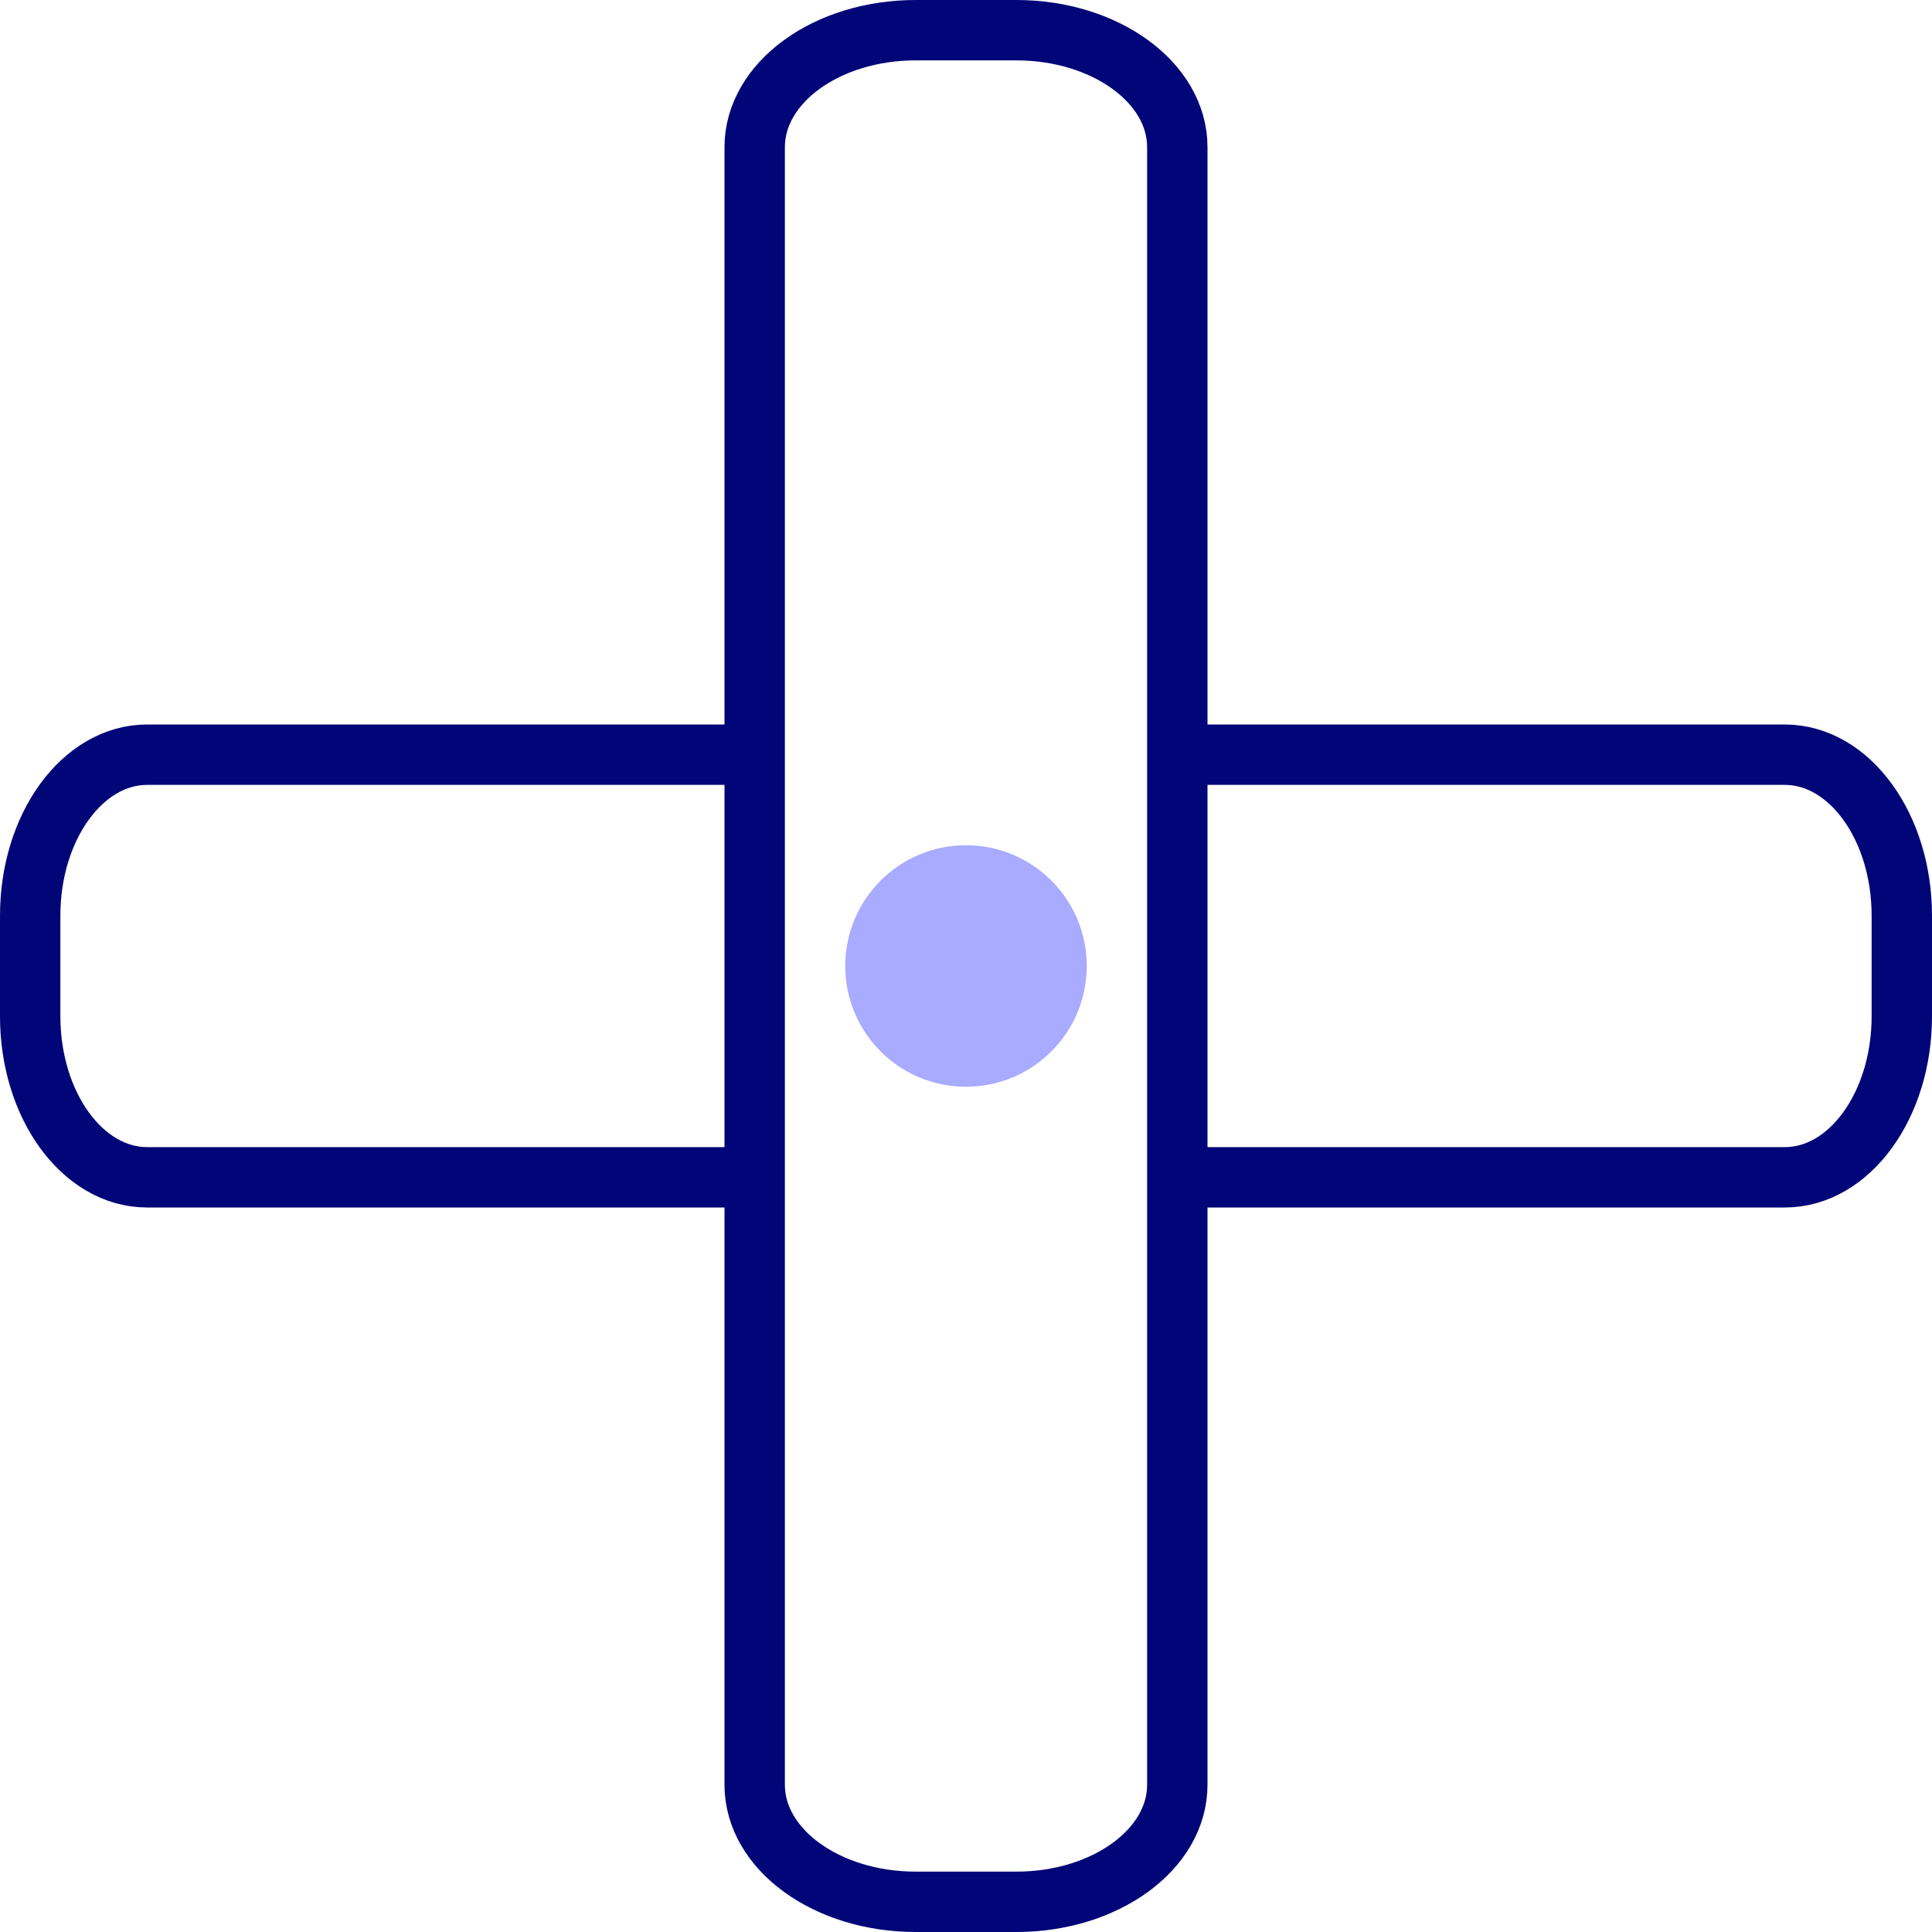
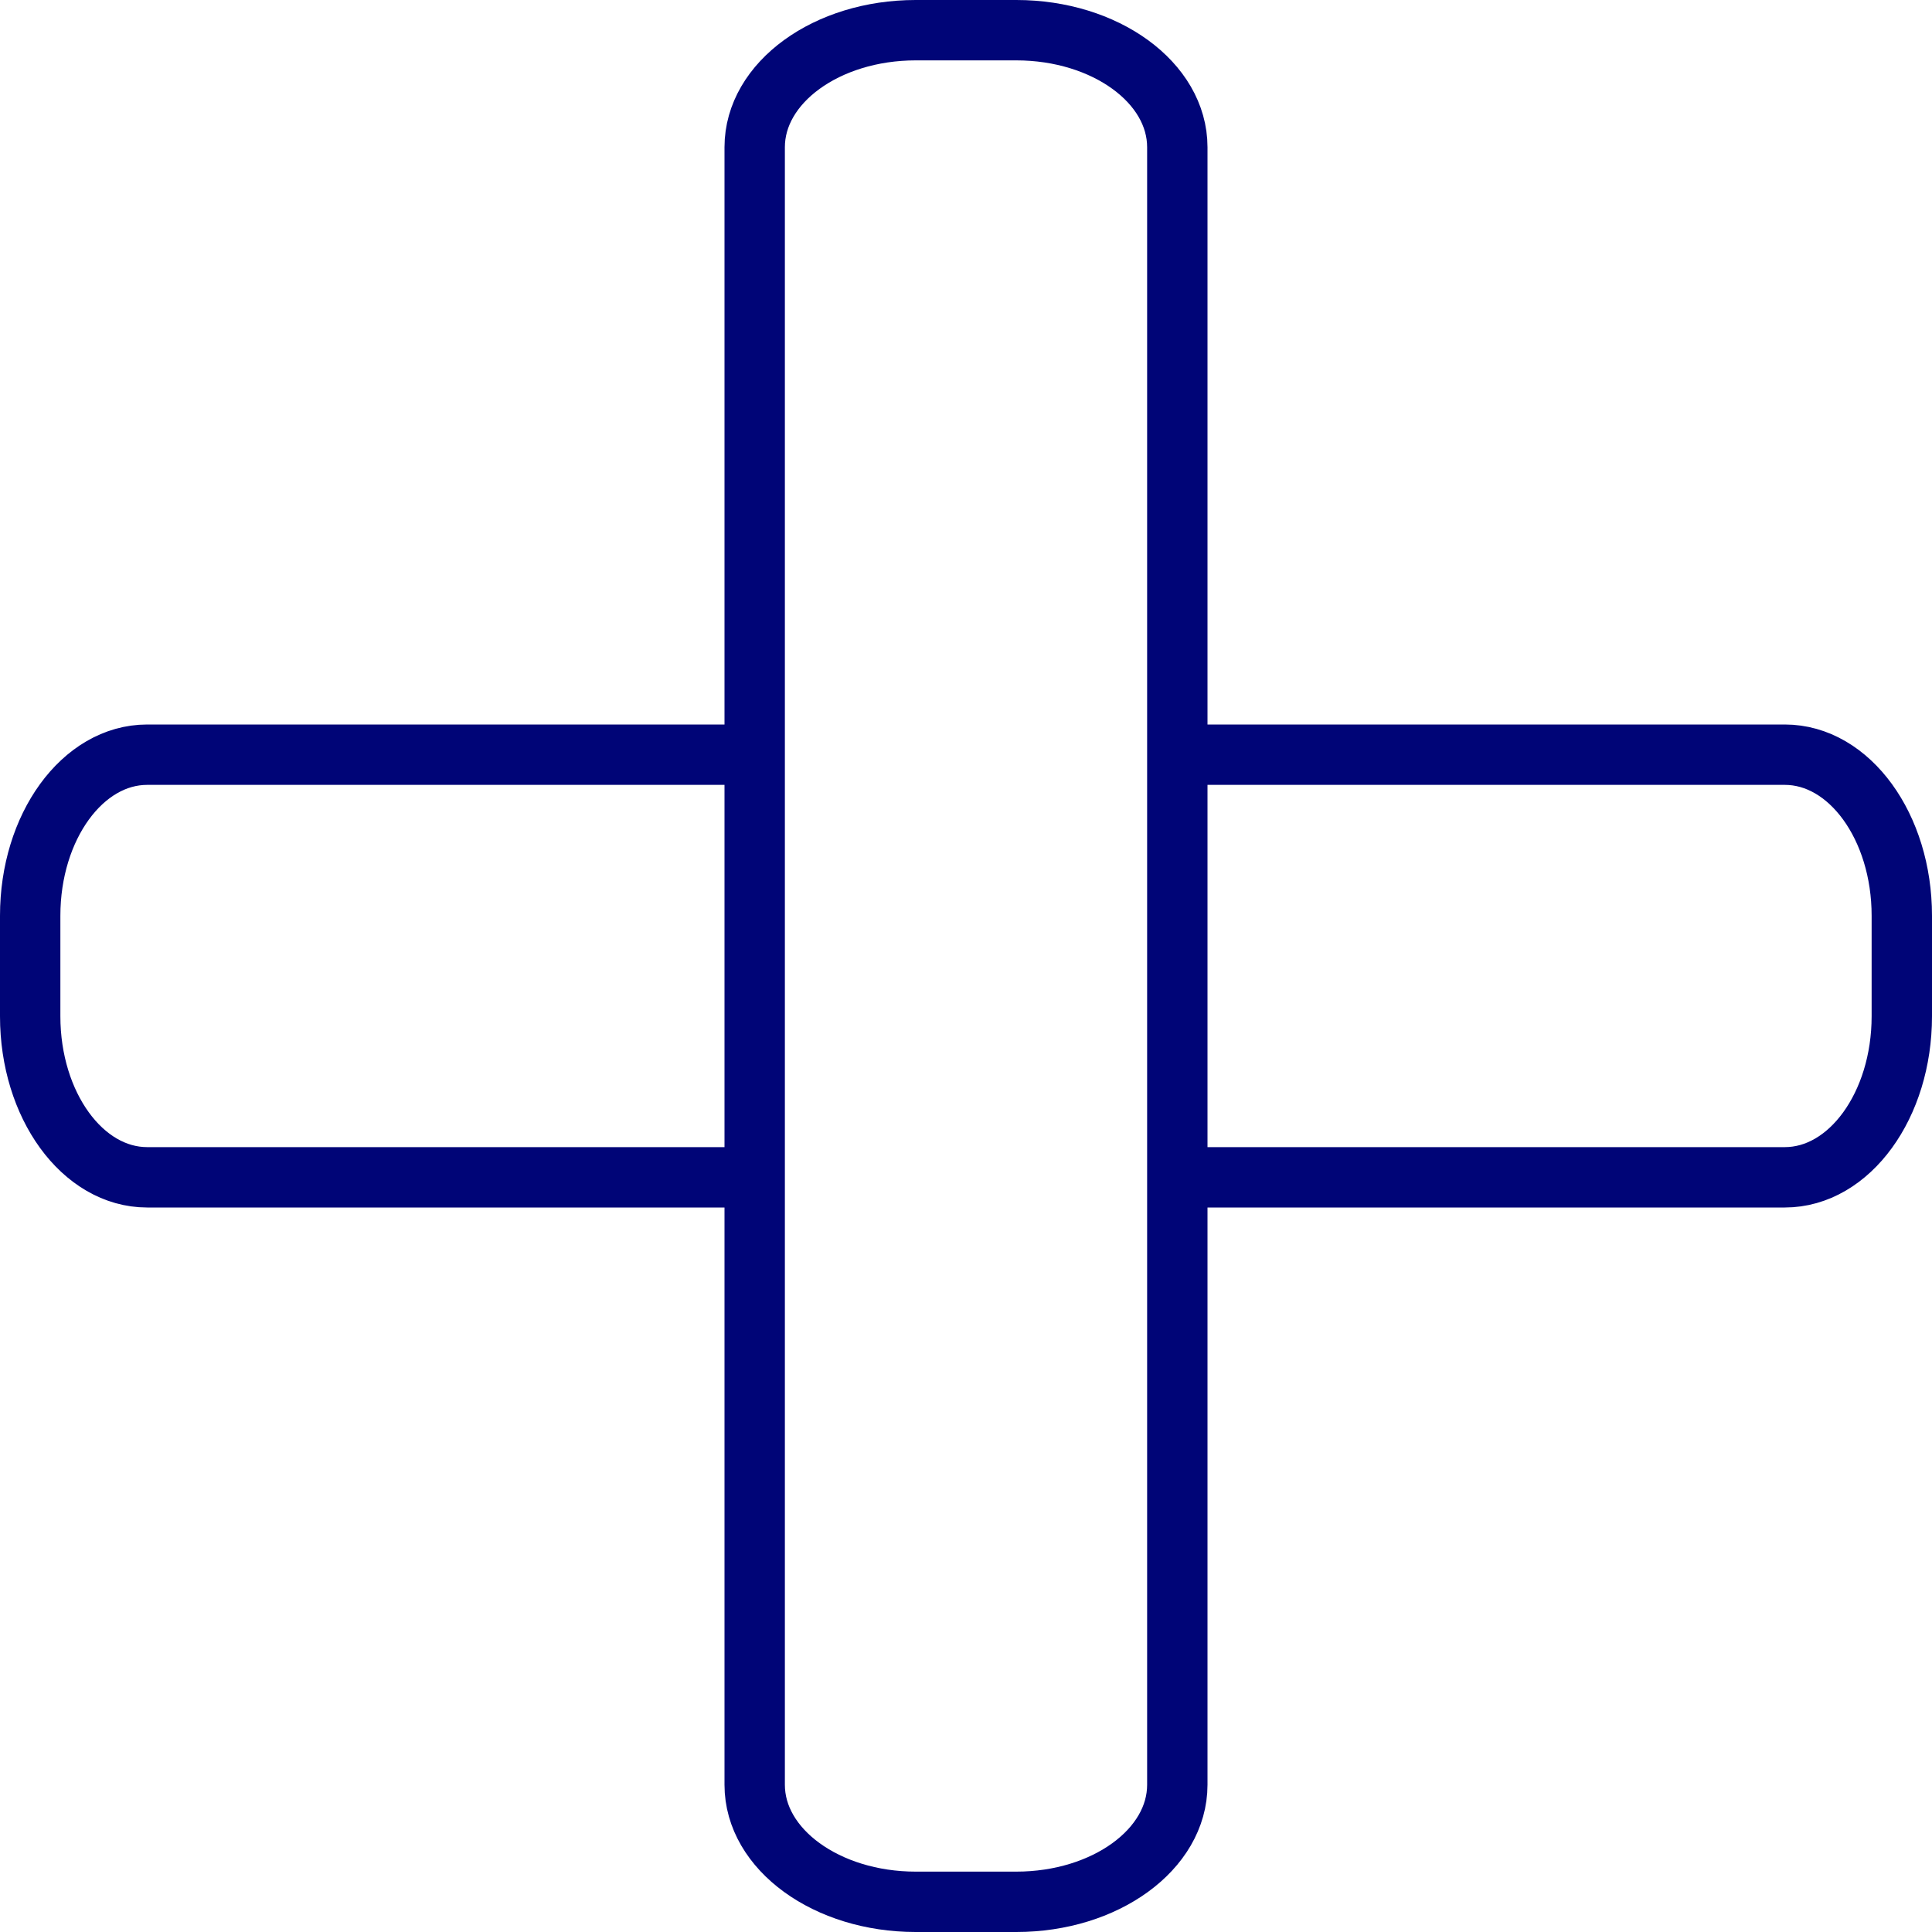
<svg xmlns="http://www.w3.org/2000/svg" width="32" height="32" viewBox="0 0 32 32" fill="none">
  <path d="M12.5 12.5L2.438 12.5C1.367 12.5 0.5 13.694 0.5 15.167L0.5 16.833C0.5 18.306 1.367 19.5 2.438 19.5L12.5 19.5M12.5 12.5L12.5 2.438C12.5 1.367 13.694 0.5 15.167 0.5L16.833 0.5C18.306 0.5 19.5 1.367 19.5 2.438L19.5 12.5M12.5 12.5L12.5 19.5M19.5 12.5L29.562 12.5C30.633 12.5 31.5 13.694 31.5 15.167V16.833C31.5 18.306 30.633 19.5 29.562 19.5L19.5 19.5M19.5 12.5L19.5 19.5M19.5 19.5L19.5 29.562C19.5 30.633 18.306 31.5 16.833 31.5L15.167 31.5C13.694 31.5 12.5 30.633 12.5 29.562L12.5 19.5" stroke="#000577" stroke-linecap="round" stroke-linejoin="round" />
-   <path d="M14 16C14 14.895 14.895 14 16 14C17.105 14 18 14.895 18 16C18 17.105 17.105 18 16 18C14.895 18 14 17.105 14 16Z" fill="#A8ABFF" />
</svg>
